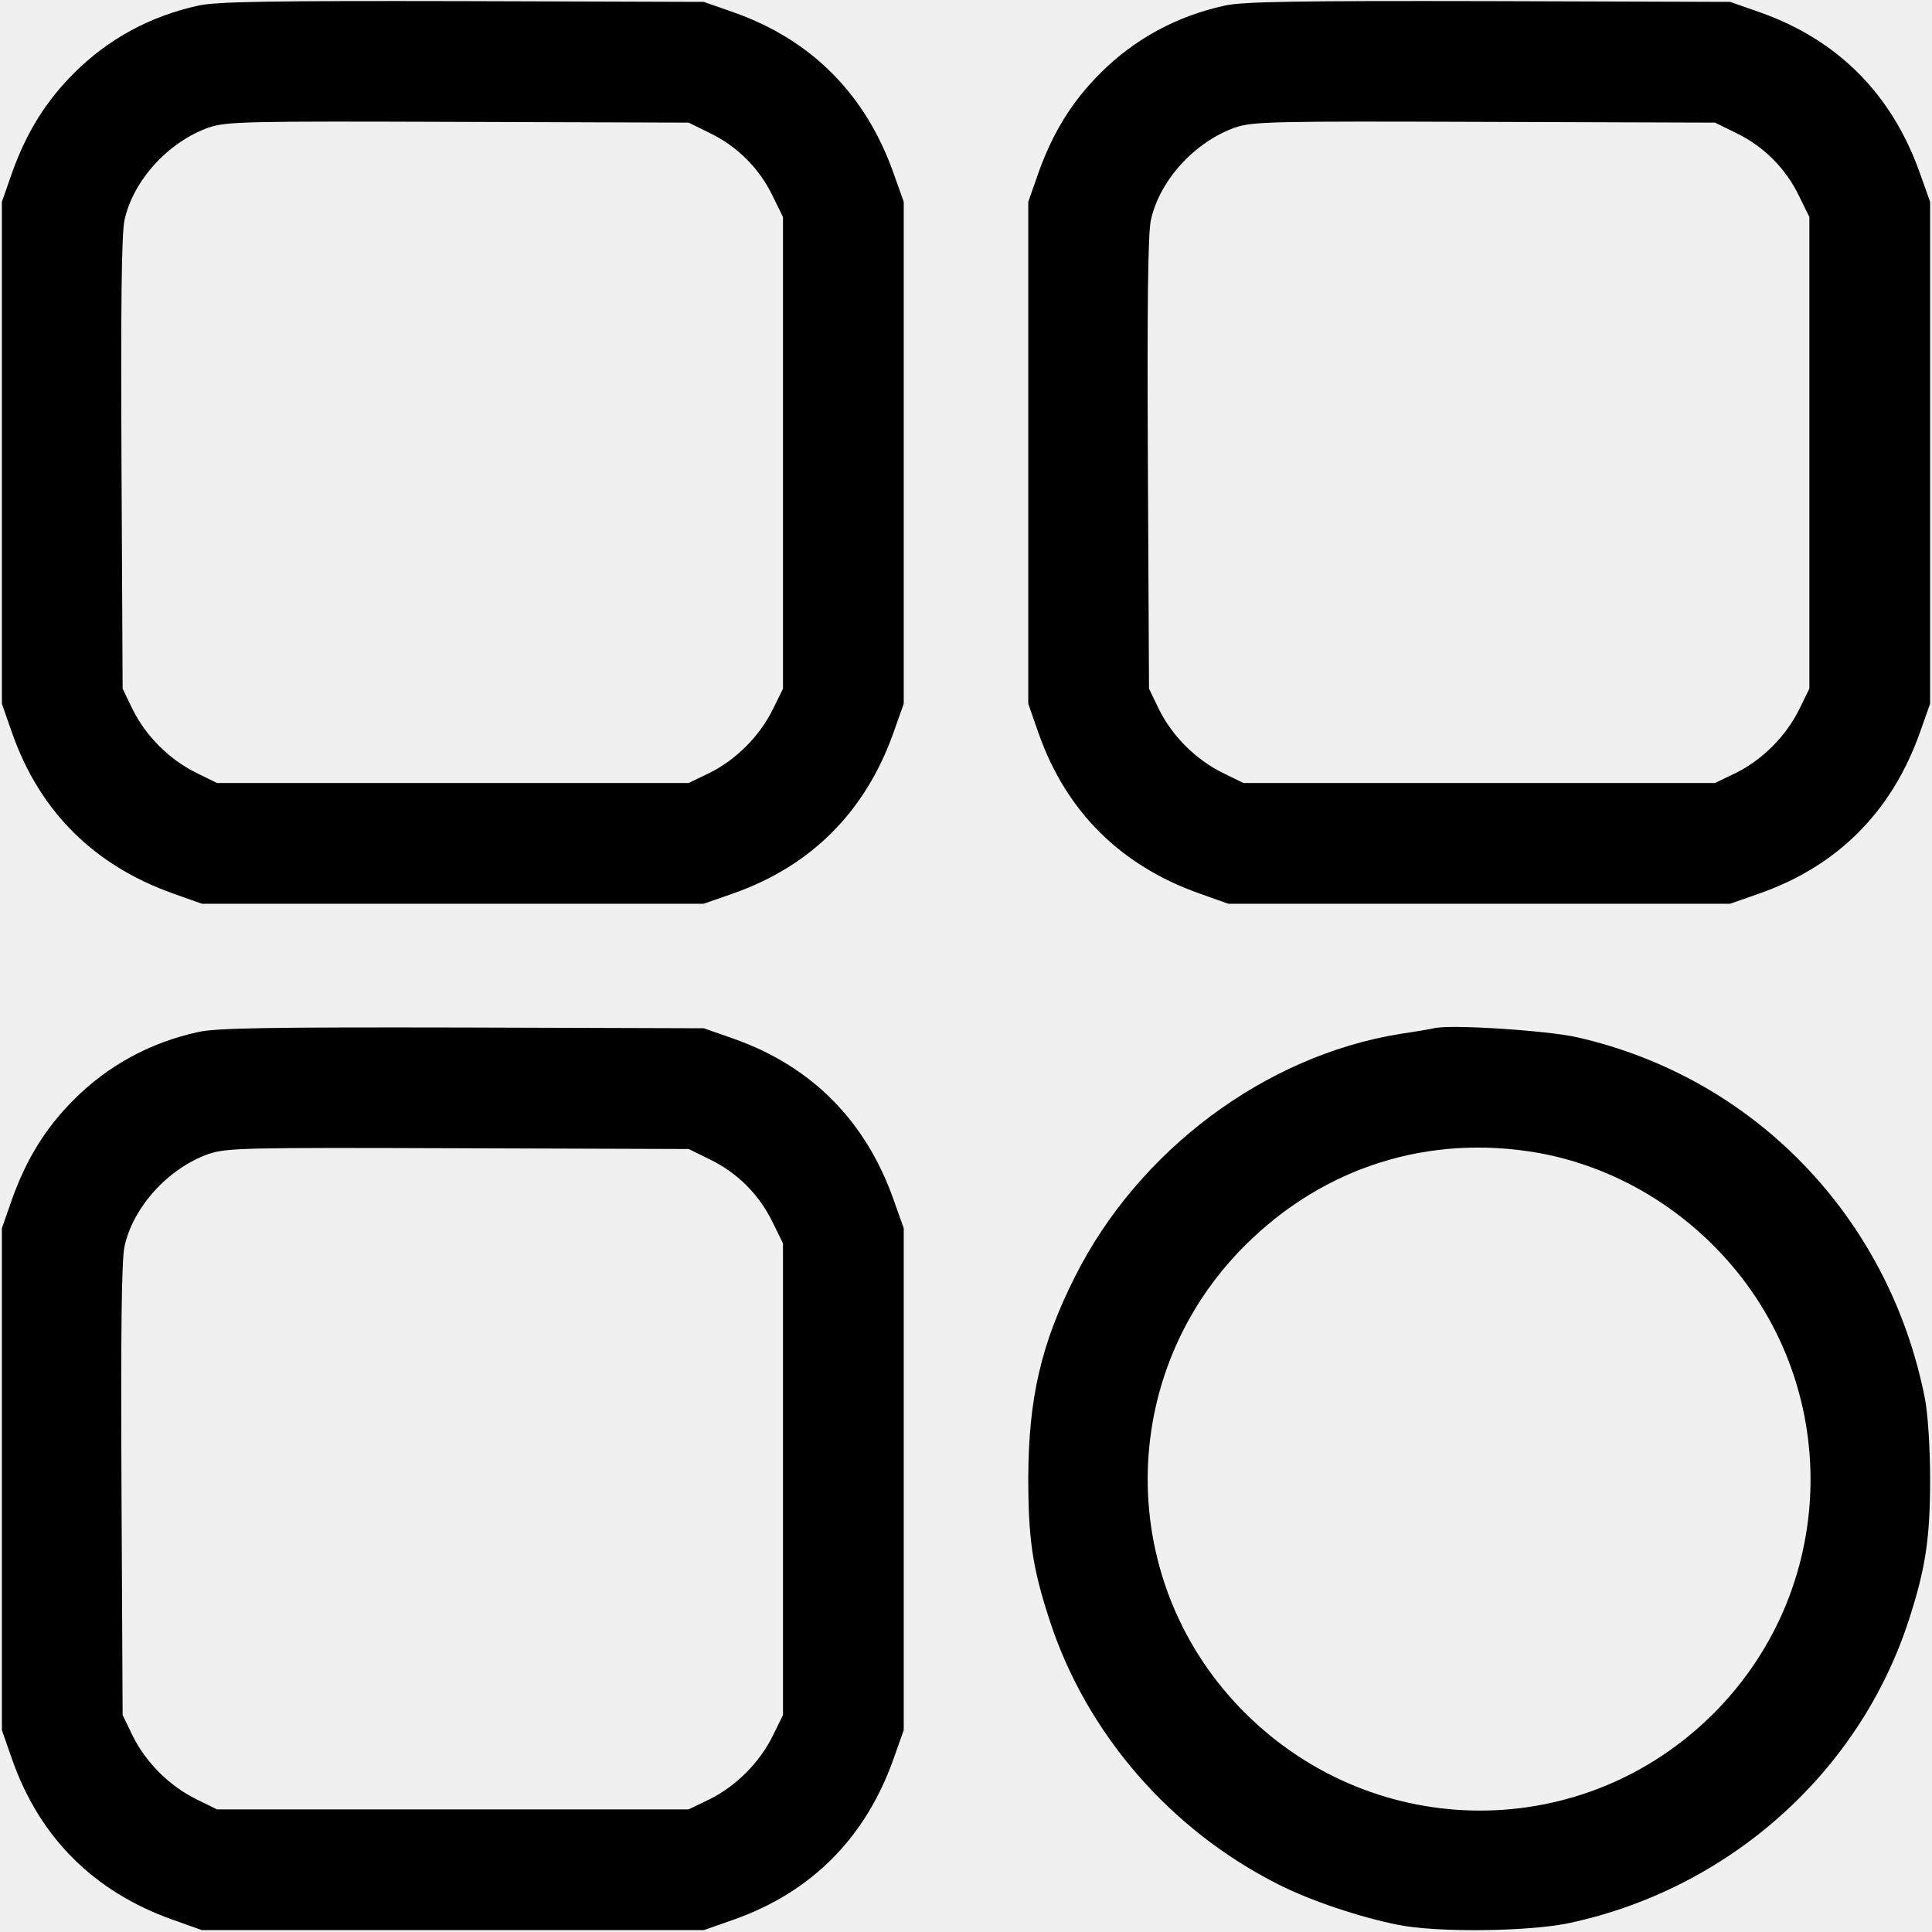
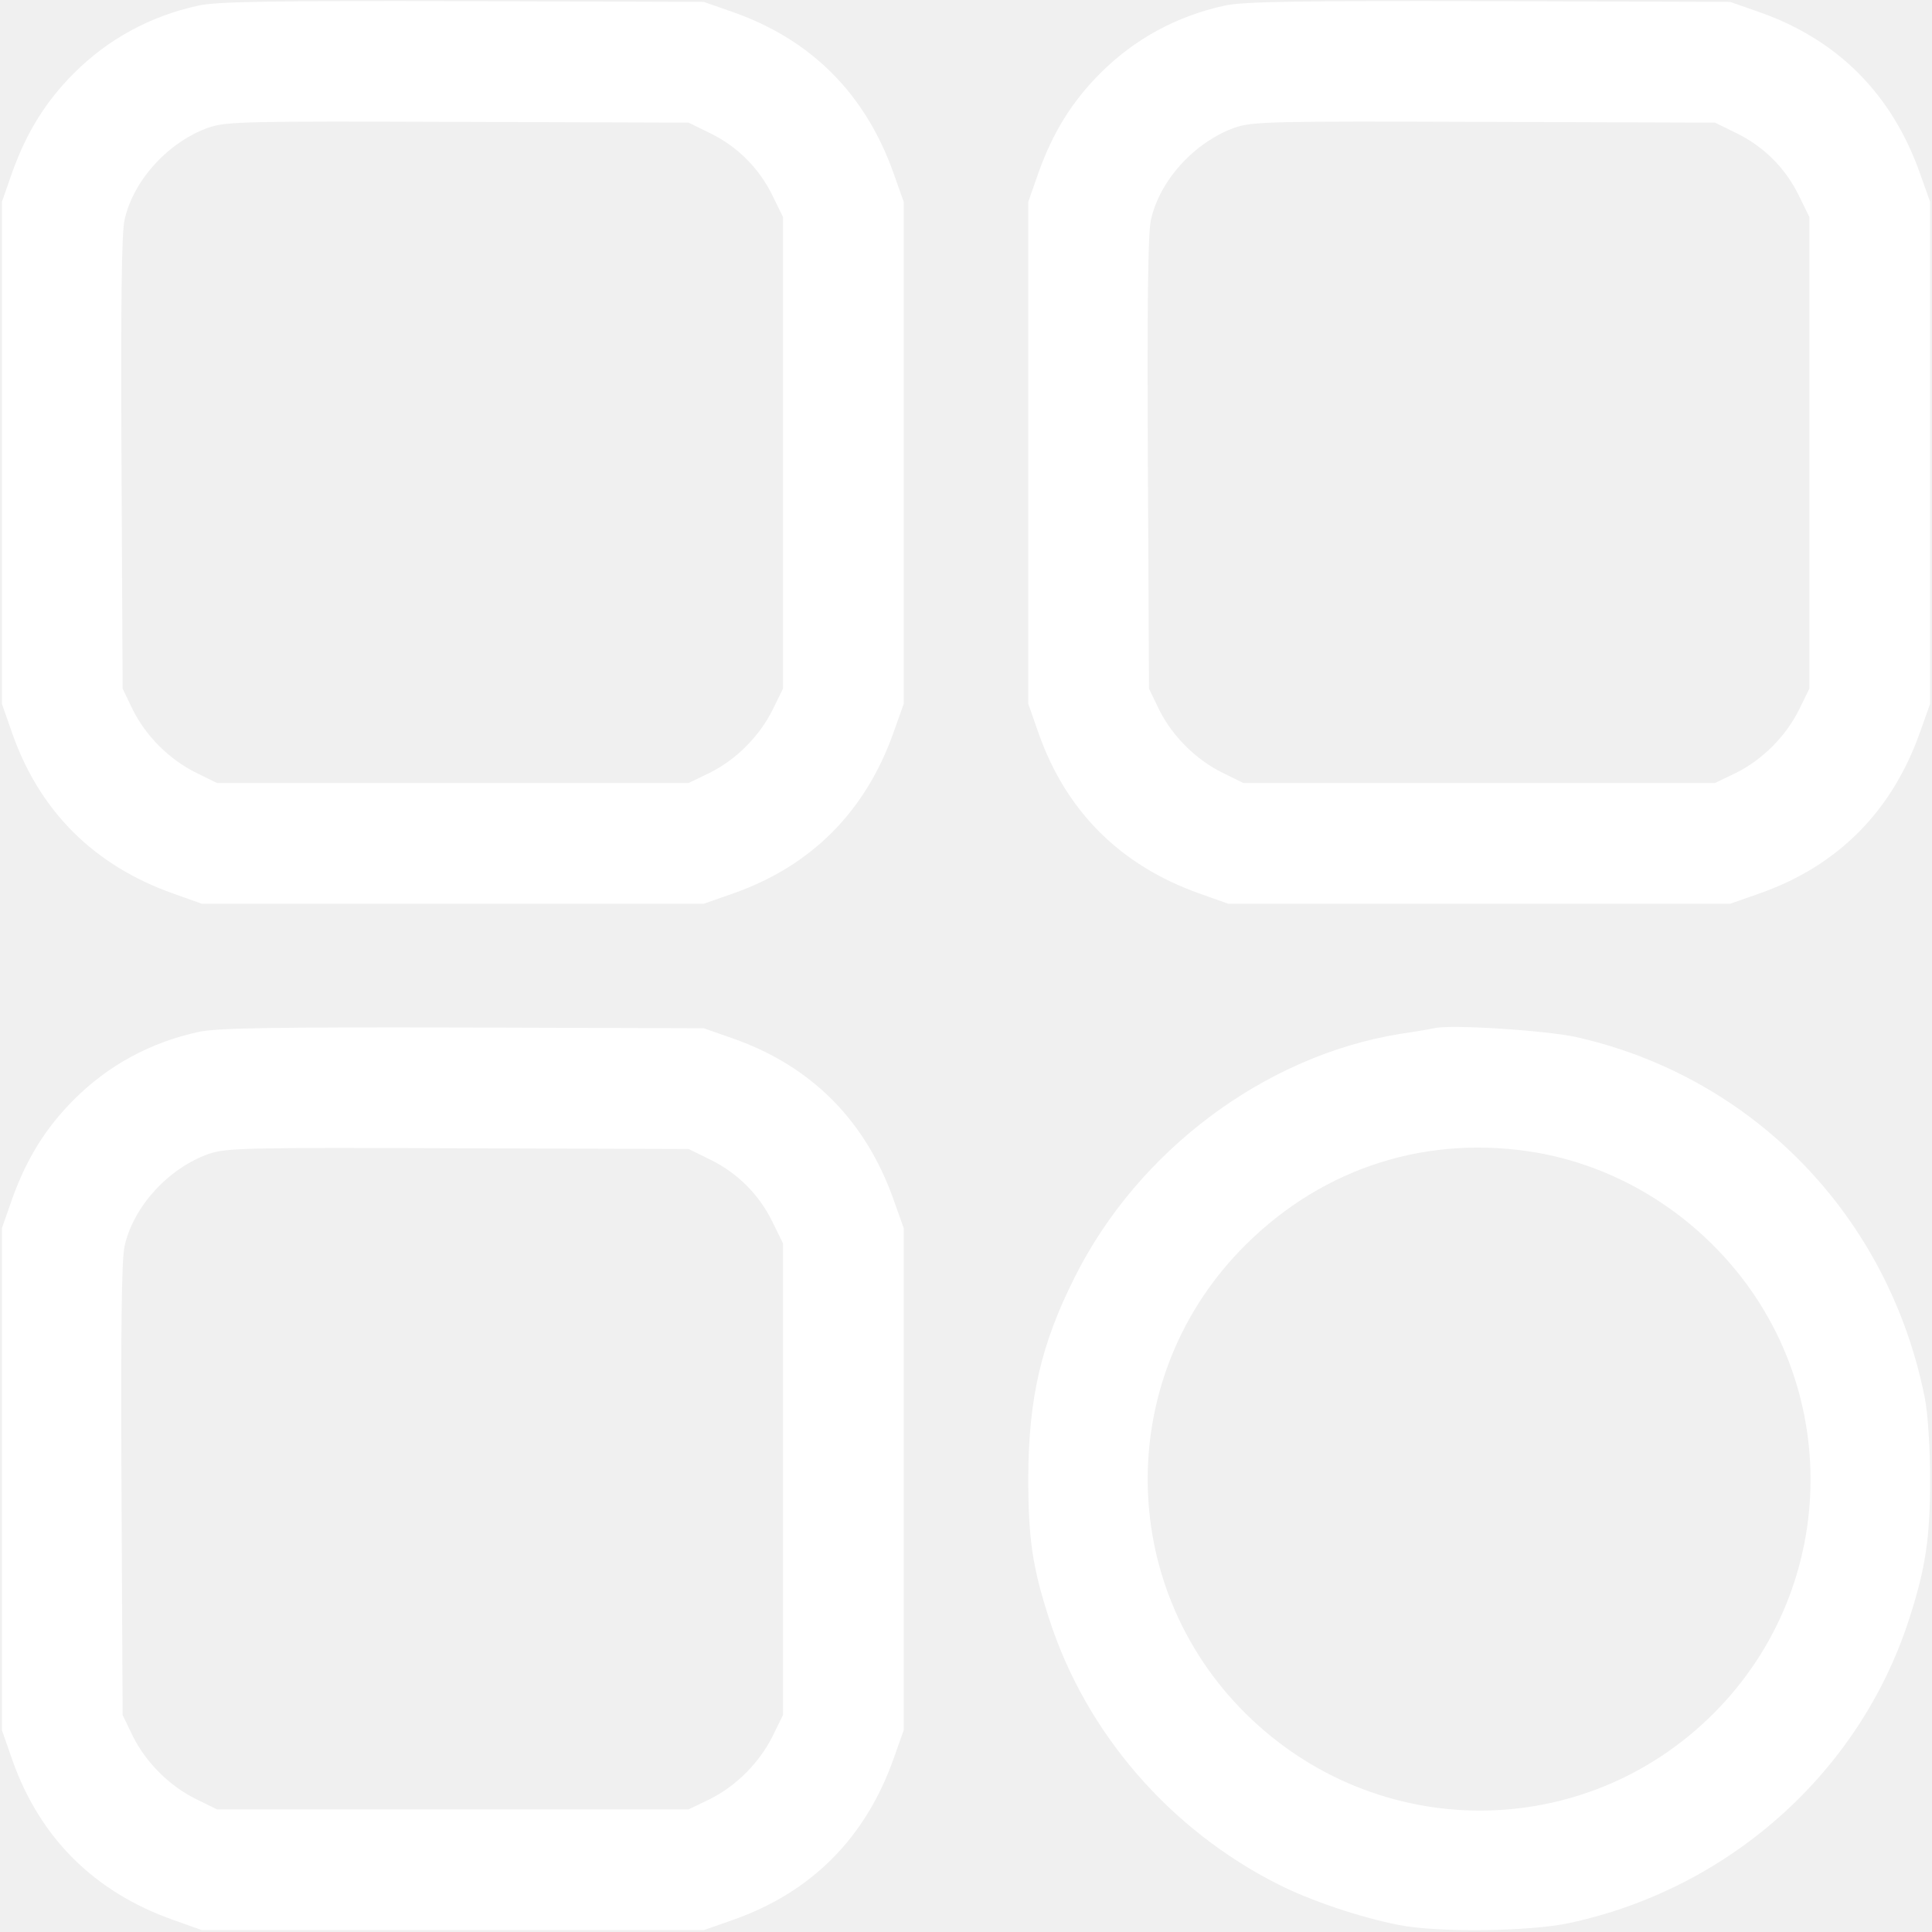
<svg xmlns="http://www.w3.org/2000/svg" version="1.0" width="512pt" height="512pt" viewBox="0 0 512 512" preserveAspectRatio="xMidYMid meet">
-   <g transform="translate(0,512) scale(0.1,-0.1)" fill="#000000" stroke="none">
-     <path d="M525 5105 c-128 -28 -239 -89 -329 -179 -75 -75 -125 -156 -163 -261 l-28 -80 0 -665 0 -665 28 -80 c73 -206 217 -349 426 -423 l76 -27 665 0 665 0 80 28 c206 73 349 217 423 426 l27 76 0 665 0 665 -27 76 c-74 209 -217 353 -423 426 l-80 28 -640 2 c-504 1 -653 -1 -700 -12z m1357 -338 c72 -35 130 -93 165 -165 l28 -57 0 -625 0 -625 -27 -55 c-35 -71 -97 -133 -167 -168 l-56 -27 -625 0 -625 0 -55 27 c-71 35 -133 97 -168 167 l-27 56 -3 595 c-2 415 0 611 8 647 23 105 116 207 223 245 48 16 97 17 662 15 l610 -2 57 -28z" />
-     <path d="M3245 5105 c-128 -28 -239 -89 -329 -179 -75 -75 -125 -156 -163 -261 l-28 -80 0 -665 0 -665 28 -80 c73 -206 217 -349 426 -423 l76 -27 665 0 665 0 80 28 c206 73 349 217 423 426 l27 76 0 665 0 665 -27 76 c-74 209 -217 353 -423 426 l-80 28 -640 2 c-504 1 -653 -1 -700 -12z m1357 -338 c72 -35 130 -93 165 -165 l28 -57 0 -625 0 -625 -27 -55 c-35 -71 -97 -133 -167 -168 l-56 -27 -625 0 -625 0 -55 27 c-71 35 -133 97 -168 167 l-27 56 -3 595 c-2 415 0 611 8 647 23 105 116 207 223 245 48 16 97 17 662 15 l610 -2 57 -28z" />
-     <path d="M525 2385 c-128 -28 -239 -89 -329 -179 -75 -75 -125 -156 -163 -261 l-28 -80 0 -665 0 -665 28 -80 c73 -206 217 -349 426 -423 l76 -27 665 0 665 0 80 28 c206 73 349 217 423 426 l27 76 0 665 0 665 -27 76 c-74 209 -217 353 -423 426 l-80 28 -640 2 c-504 1 -653 -1 -700 -12z m1357 -338 c72 -35 130 -93 165 -165 l28 -57 0 -625 0 -625 -27 -55 c-35 -71 -97 -133 -167 -168 l-56 -27 -625 0 -625 0 -55 27 c-71 35 -133 97 -168 167 l-27 56 -3 595 c-2 415 0 611 8 647 23 105 116 207 223 245 48 16 97 17 662 15 l610 -2 57 -28z" />
-     <path d="M3800 2395 c-8 -2 -49 -9 -90 -15 -358 -58 -694 -309 -862 -645 -89 -177 -122 -320 -123 -530 0 -163 11 -239 56 -377 97 -300 319 -557 607 -702 85 -43 216 -87 317 -107 103 -21 349 -18 455 5 423 91 768 399 899 804 44 136 56 215 56 372 0 83 -6 175 -14 215 -95 479 -451 849 -921 956 -78 18 -338 35 -380 24z m275 -330 c174 -31 337 -117 465 -245 344 -343 344 -898 1 -1241 -343 -343 -894 -343 -1240 0 -346 343 -346 899 0 1242 208 207 486 294 774 244z" />
+   <g transform="translate(0,512) scale(0.1,-0.1)" fill="#fff" stroke="none">
+     <path d="M525 5105 c-128 -28 -239 -89 -329 -179 -75 -75 -125 -156 -163 -261   l-28 -80 0 -665 0 -665 28 -80 c73 -206 217 -349 426 -423 l76 -27 665 0 665   0 80 28 c206 73 349 217 423 426 l27 76 0 665 0 665 -27 76 c-74 209 -217 353   -423 426 l-80 28 -640 2 c-504 1 -653 -1 -700 -12z m1357 -338 c72 -35 130   -93 165 -165 l28 -57 0 -625 0 -625 -27 -55 c-35 -71 -97 -133 -167 -168 l-56   -27 -625 0 -625 0 -55 27 c-71 35 -133 97 -168 167 l-27 56 -3 595 c-2 415 0   611 8 647 23 105 116 207 223 245 48 16 97 17 662 15 l610 -2 57 -28z" />
+     <path d="M3245 5105 c-128 -28 -239 -89 -329 -179 -75 -75 -125 -156 -163   -261 l-28 -80 0 -665 0 -665 28 -80 c73 -206 217 -349 426 -423 l76 -27 665 0   665 0 80 28 c206 73 349 217 423 426 l27 76 0 665 0 665 -27 76 c-74 209 -217   353 -423 426 l-80 28 -640 2 c-504 1 -653 -1 -700 -12z m1357 -338 c72 -35   130 -93 165 -165 l28 -57 0 -625 0 -625 -27 -55 c-35 -71 -97 -133 -167 -168   l-56 -27 -625 0 -625 0 -55 27 c-71 35 -133 97 -168 167 l-27 56 -3 595 c-2   415 0 611 8 647 23 105 116 207 223 245 48 16 97 17 662 15 l610 -2 57 -28z" />
+     <path d="M525 2385 c-128 -28 -239 -89 -329 -179 -75 -75 -125 -156 -163 -261   l-28 -80 0 -665 0 -665 28 -80 c73 -206 217 -349 426 -423 l76 -27 665 0 665   0 80 28 c206 73 349 217 423 426 l27 76 0 665 0 665 -27 76 c-74 209 -217 353   -423 426 l-80 28 -640 2 c-504 1 -653 -1 -700 -12z m1357 -338 c72 -35 130   -93 165 -165 l28 -57 0 -625 0 -625 -27 -55 c-35 -71 -97 -133 -167 -168 l-56   -27 -625 0 -625 0 -55 27 c-71 35 -133 97 -168 167 l-27 56 -3 595 c-2 415 0   611 8 647 23 105 116 207 223 245 48 16 97 17 662 15 l610 -2 57 -28z" />
+     <path d="M3800 2395 c-8 -2 -49 -9 -90 -15 -358 -58 -694 -309 -862 -645 -89   -177 -122 -320 -123 -530 0 -163 11 -239 56 -377 97 -300 319 -557 607 -702   85 -43 216 -87 317 -107 103 -21 349 -18 455 5 423 91 768 399 899 804 44 136   56 215 56 372 0 83 -6 175 -14 215 -95 479 -451 849 -921 956 -78 18 -338 35   -380 24z m275 -330 c174 -31 337 -117 465 -245 344 -343 344 -898 1 -1241   -343 -343 -894 -343 -1240 0 -346 343 -346 899 0 1242 208 207 486 294 774   244z" />
  </g>
</svg>
